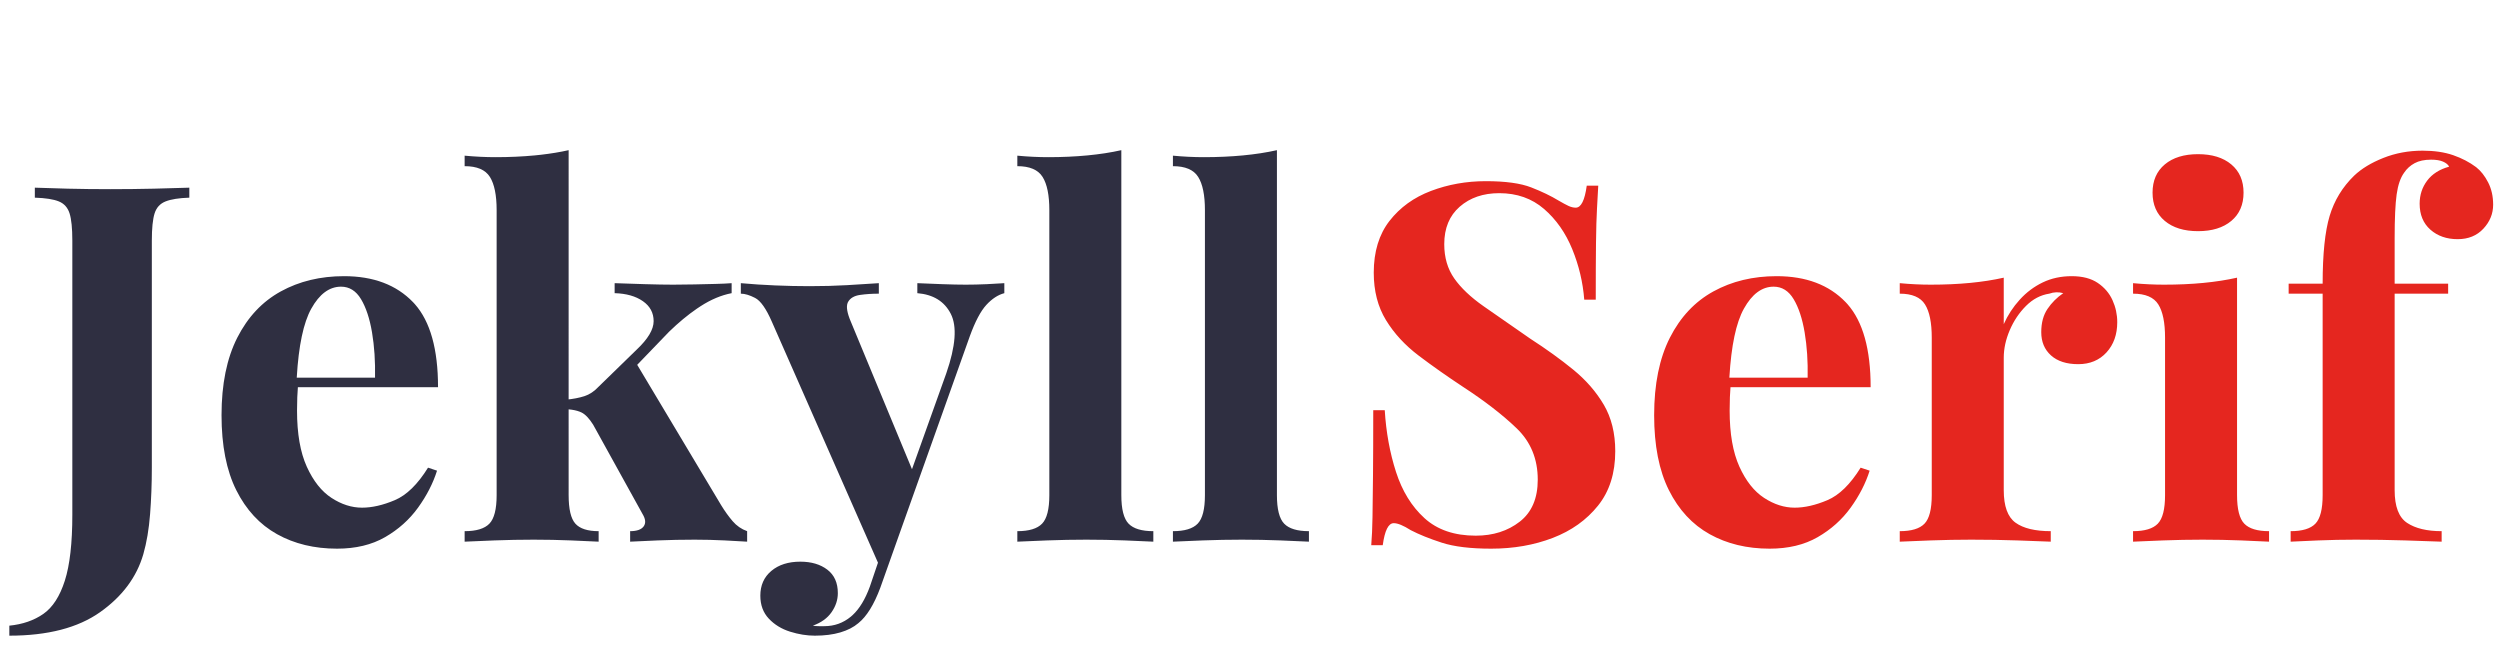
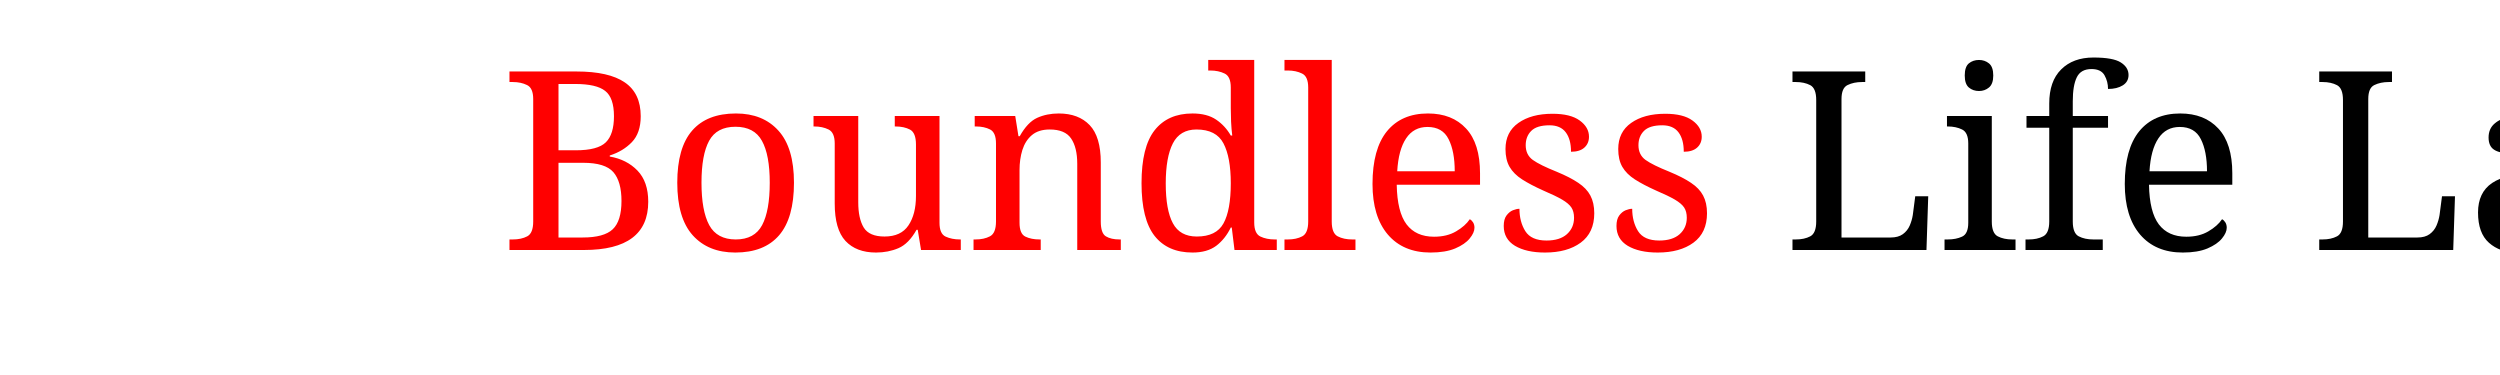
- <svg xmlns="http://www.w3.org/2000/svg" width="240px" height="64px" viewBox="0 0 240 64" version="1.1">
-   <g id="Page-1" stroke="none" stroke-width="1" fill="none" fill-rule="evenodd">
-     <g id="logo" transform="translate(2, 0)" fill-rule="nonzero">
-       <path id="Jekyll" fill="#2f2f41" d="M-1.104,61.024 C2.576,61.024 5.48,60.272 7.608,58.768 C9.736,57.264 11.12,55.408 11.76,53.2 C12.08,52.08 12.296,50.8 12.408,49.36 C12.52,47.92 12.576,46.44 12.576,44.92 L12.576,44.92 L12.576,23.104 C12.576,21.92 12.664,21.048 12.84,20.488 C13.016,19.928 13.368,19.544 13.896,19.336 C14.424,19.128 15.184,19.008 16.176,18.976 L16.176,18.976 L16.176,18.016 C15.28,18.048 14.152,18.08 12.792,18.112 C11.432,18.144 10.032,18.16 8.592,18.16 C7.152,18.16 5.784,18.144 4.488,18.112 C3.192,18.08 2.144,18.048 1.344,18.016 L1.344,18.016 L1.344,18.976 C2.368,19.008 3.136,19.128 3.648,19.336 C4.16,19.544 4.504,19.928 4.68,20.488 C4.856,21.048 4.944,21.92 4.944,23.104 L4.944,23.104 L4.944,49.408 C4.944,52.128 4.704,54.24 4.224,55.744 C3.744,57.248 3.056,58.312 2.16,58.936 C1.264,59.56 0.176,59.936 -1.104,60.064 L-1.104,60.064 L-1.104,61.024 Z M30.355,52.672 C32.147,52.672 33.683,52.304 34.963,51.568 C36.243,50.832 37.299,49.888 38.131,48.736 C38.963,47.584 39.571,46.4 39.955,45.184 L39.955,45.184 L39.091,44.896 C38.099,46.496 37.035,47.536 35.899,48.016 C34.763,48.496 33.715,48.736 32.755,48.736 C31.763,48.736 30.787,48.424 29.827,47.8 C28.867,47.176 28.075,46.176 27.451,44.8 C26.827,43.424 26.515,41.632 26.515,39.424 C26.515,38.976 26.523,38.544 26.539,38.128 C26.555,37.712 26.579,37.312 26.611,36.928 L26.593,37.168 L40.051,37.168 C40.051,33.532 39.309,30.875 37.826,29.197 L37.651,29.008 C36.051,27.344 33.843,26.512 31.027,26.512 C28.755,26.512 26.731,27 24.955,27.976 C23.179,28.952 21.787,30.432 20.779,32.416 C19.771,34.4 19.267,36.88 19.267,39.856 C19.267,42.768 19.739,45.168 20.683,47.056 C21.627,48.944 22.931,50.352 24.595,51.28 C26.259,52.208 28.179,52.672 30.355,52.672 Z M26.49,36.22 C26.669,33.175 27.133,30.979 27.883,29.632 C28.667,28.224 29.619,27.52 30.739,27.52 C31.539,27.52 32.179,27.92 32.659,28.72 C33.139,29.52 33.491,30.584 33.715,31.912 C33.939,33.24 34.035,34.688 34.003,36.256 L34.003,36.256 L26.487,36.256 L26.49,36.22 Z M69.725,52 L69.725,50.992 C69.181,50.8 68.717,50.48 68.333,50.032 C67.949,49.584 67.581,49.072 67.229,48.496 L67.229,48.496 L59.172,35.023 L62.237,31.84 C63.133,30.972 64.016,30.239 64.888,29.64 L65.261,29.392 C66.253,28.752 67.245,28.336 68.237,28.144 L68.237,28.144 L68.237,27.184 C67.853,27.216 67.341,27.24 66.701,27.256 C66.061,27.272 65.381,27.288 64.661,27.304 C63.941,27.32 63.261,27.328 62.621,27.328 C61.885,27.328 60.989,27.312 59.933,27.28 C58.877,27.248 57.901,27.216 57.005,27.184 L57.005,27.184 L57.005,28.144 C58.125,28.176 59.029,28.432 59.717,28.912 C60.405,29.392 60.749,30.032 60.749,30.832 C60.749,31.632 60.205,32.544 59.117,33.568 L59.117,33.568 L55.469,37.12 C55.053,37.568 54.597,37.872 54.101,38.032 C53.605,38.192 53.021,38.304 52.349,38.368 L52.588,38.342 L52.589,14.416 C51.762,14.603 50.869,14.75 49.909,14.859 L49.325,14.92 C48.141,15.032 46.893,15.088 45.581,15.088 C44.621,15.088 43.629,15.04 42.605,14.944 L42.605,14.944 L42.605,15.952 C43.789,15.952 44.597,16.296 45.029,16.984 C45.461,17.672 45.677,18.736 45.677,20.176 L45.677,20.176 L45.677,47.536 C45.677,48.88 45.445,49.792 44.981,50.272 C44.517,50.752 43.725,50.992 42.605,50.992 L42.605,50.992 L42.605,52 C43.245,51.968 44.197,51.928 45.461,51.88 C46.725,51.832 47.981,51.808 49.229,51.808 C50.445,51.808 51.637,51.832 52.805,51.88 C53.973,51.928 54.861,51.968 55.469,52 L55.469,52 L55.469,50.992 C54.413,50.992 53.669,50.752 53.237,50.272 C52.805,49.792 52.589,48.88 52.589,47.536 L52.589,47.536 L52.588,39.298 L52.602,39.298 C53.012,39.336 53.36,39.41 53.648,39.521 L53.813,39.592 C54.181,39.768 54.557,40.16 54.941,40.768 L54.941,40.768 L59.693,49.36 C59.981,49.84 60.013,50.232 59.789,50.536 C59.565,50.84 59.133,50.992 58.493,50.992 L58.493,50.992 L58.493,52 C59.069,51.968 59.949,51.928 61.133,51.88 C62.317,51.832 63.501,51.808 64.685,51.808 C65.645,51.808 66.605,51.832 67.565,51.88 C68.525,51.928 69.245,51.968 69.725,52 L69.725,52 Z M76.224,61.024 C77.152,61.024 77.968,60.92 78.672,60.712 C79.376,60.504 79.952,60.208 80.4,59.824 C81.2,59.184 81.904,58.048 82.512,56.416 L82.512,56.416 L84.336,51.28 L91.104,32.272 C91.616,30.864 92.144,29.864 92.688,29.272 C93.232,28.68 93.808,28.304 94.416,28.144 L94.416,28.144 L94.416,27.184 C94,27.216 93.44,27.248 92.736,27.28 C92.032,27.312 91.36,27.328 90.72,27.328 C90.08,27.328 89.328,27.312 88.464,27.28 C87.6,27.248 86.8,27.216 86.064,27.184 L86.064,27.184 L86.064,28.144 C87.6,28.272 88.672,28.936 89.28,30.136 C89.888,31.336 89.744,33.232 88.848,35.824 L88.848,35.824 L85.55,45.046 L79.68,30.88 C79.325,30.053 79.223,29.451 79.373,29.074 L79.416,28.984 C79.624,28.616 80.008,28.392 80.568,28.312 C81.128,28.232 81.728,28.192 82.368,28.192 L82.368,28.192 L82.368,27.184 C81.408,27.248 80.384,27.312 79.296,27.376 C78.208,27.44 77.008,27.472 75.696,27.472 C74.64,27.472 73.544,27.448 72.408,27.4 C71.272,27.352 70.176,27.28 69.12,27.184 L69.12,27.184 L69.12,28.192 C69.504,28.192 69.96,28.328 70.488,28.6 C71.016,28.872 71.552,29.632 72.096,30.88 L72.096,30.88 L82.285,54.018 L81.504,56.32 C81.061,57.531 80.509,58.442 79.847,59.053 L79.68,59.2 C78.944,59.808 78.096,60.112 77.136,60.112 L77.136,60.112 L76.608,60.112 C76.384,60.112 76.192,60.096 76.032,60.064 C76.832,59.776 77.432,59.344 77.832,58.768 C78.232,58.192 78.432,57.584 78.432,56.944 C78.432,55.952 78.096,55.2 77.424,54.688 C76.752,54.176 75.888,53.92 74.832,53.92 C73.68,53.92 72.752,54.216 72.048,54.808 C71.344,55.4 70.992,56.192 70.992,57.184 C70.992,58.08 71.264,58.816 71.808,59.392 C72.352,59.968 73.032,60.384 73.848,60.64 C74.664,60.896 75.456,61.024 76.224,61.024 Z M108.72,52 L108.72,50.992 C107.6,50.992 106.808,50.752 106.344,50.272 C105.88,49.792 105.648,48.88 105.648,47.536 L105.648,47.536 L105.648,14.416 C104.656,14.64 103.568,14.808 102.384,14.92 C101.2,15.032 99.952,15.088 98.64,15.088 C97.68,15.088 96.688,15.04 95.664,14.944 L95.664,14.944 L95.664,15.952 C96.848,15.952 97.656,16.296 98.088,16.984 C98.52,17.672 98.736,18.736 98.736,20.176 L98.736,20.176 L98.736,47.536 C98.736,48.88 98.504,49.792 98.04,50.272 C97.576,50.752 96.784,50.992 95.664,50.992 L95.664,50.992 L95.664,52 C96.304,51.968 97.256,51.928 98.52,51.88 C99.784,51.832 101.04,51.808 102.288,51.808 C103.536,51.808 104.768,51.832 105.984,51.88 C107.2,51.928 108.112,51.968 108.72,52 L108.72,52 Z M123.657,52 L123.657,50.992 C122.537,50.992 121.745,50.752 121.281,50.272 C120.817,49.792 120.585,48.88 120.585,47.536 L120.585,47.536 L120.585,14.416 C119.593,14.64 118.505,14.808 117.321,14.92 C116.137,15.032 114.889,15.088 113.577,15.088 C112.617,15.088 111.625,15.04 110.601,14.944 L110.601,14.944 L110.601,15.952 C111.785,15.952 112.593,16.296 113.025,16.984 C113.457,17.672 113.673,18.736 113.673,20.176 L113.673,20.176 L113.673,47.536 C113.673,48.88 113.441,49.792 112.977,50.272 C112.513,50.752 111.721,50.992 110.601,50.992 L110.601,50.992 L110.601,52 C111.241,51.968 112.193,51.928 113.457,51.88 C114.721,51.832 115.977,51.808 117.225,51.808 C118.473,51.808 119.705,51.832 120.921,51.88 C122.137,51.928 123.049,51.968 123.657,52 L123.657,52 Z" />
-       <path id="Serif" fill="#E5261F" d="M141.16,52.672 C143.304,52.672 145.272,52.328 147.064,51.64 C148.856,50.952 150.304,49.92 151.408,48.544 C152.512,47.168 153.064,45.424 153.064,43.312 C153.064,41.584 152.696,40.096 151.96,38.848 C151.224,37.6 150.248,36.48 149.032,35.488 C147.816,34.496 146.44,33.504 144.904,32.512 C143.144,31.296 141.648,30.256 140.416,29.392 C139.184,28.528 138.248,27.64 137.608,26.728 C136.968,25.816 136.648,24.72 136.648,23.44 C136.648,21.904 137.144,20.704 138.136,19.84 C139.128,18.976 140.392,18.544 141.928,18.544 C143.624,18.544 145.056,19.048 146.224,20.056 C147.392,21.064 148.296,22.352 148.936,23.92 C149.576,25.488 149.96,27.104 150.088,28.768 L150.088,28.768 L151.192,28.768 C151.192,26.528 151.2,24.72 151.216,23.344 C151.232,21.968 151.264,20.856 151.312,20.008 C151.36,19.16 151.4,18.432 151.432,17.824 L151.432,17.824 L150.328,17.824 C150.136,19.232 149.784,19.936 149.272,19.936 C149.048,19.936 148.816,19.88 148.576,19.768 C148.336,19.656 148.024,19.488 147.64,19.264 C146.904,18.816 146.024,18.392 145,17.992 C143.976,17.592 142.52,17.392 140.632,17.392 C138.776,17.392 137.024,17.704 135.376,18.328 C133.728,18.952 132.4,19.912 131.392,21.208 C130.384,22.504 129.88,24.16 129.88,26.176 C129.88,27.936 130.272,29.456 131.056,30.736 C131.84,32.016 132.888,33.152 134.2,34.144 C135.512,35.136 136.92,36.128 138.424,37.12 C140.536,38.496 142.264,39.832 143.608,41.128 C144.952,42.424 145.624,44.064 145.624,46.048 C145.624,47.84 145.048,49.184 143.896,50.08 C142.744,50.976 141.336,51.424 139.672,51.424 C137.624,51.424 135.984,50.864 134.752,49.744 C133.52,48.624 132.608,47.144 132.016,45.304 C131.424,43.464 131.064,41.488 130.936,39.376 L130.936,39.376 L129.832,39.376 C129.832,41.904 129.824,43.992 129.808,45.64 C129.792,47.288 129.776,48.624 129.76,49.648 C129.744,50.672 129.704,51.568 129.64,52.336 L129.64,52.336 L130.744,52.336 C130.936,50.928 131.288,50.224 131.8,50.224 C132.184,50.224 132.728,50.448 133.432,50.896 C134.232,51.312 135.224,51.712 136.408,52.096 C137.592,52.48 139.176,52.672 141.16,52.672 Z M167.886,52.672 C169.678,52.672 171.214,52.304 172.494,51.568 C173.774,50.832 174.83,49.888 175.662,48.736 C176.494,47.584 177.102,46.4 177.486,45.184 L177.486,45.184 L176.622,44.896 C175.63,46.496 174.566,47.536 173.43,48.016 C172.294,48.496 171.246,48.736 170.286,48.736 C169.294,48.736 168.318,48.424 167.358,47.8 C166.398,47.176 165.606,46.176 164.982,44.8 C164.358,43.424 164.046,41.632 164.046,39.424 C164.046,38.976 164.054,38.544 164.07,38.128 C164.086,37.712 164.11,37.312 164.142,36.928 L164.124,37.168 L177.582,37.168 C177.582,33.532 176.84,30.875 175.357,29.197 L175.182,29.008 C173.582,27.344 171.374,26.512 168.558,26.512 C166.286,26.512 164.262,27 162.486,27.976 C160.71,28.952 159.318,30.432 158.31,32.416 C157.302,34.4 156.798,36.88 156.798,39.856 C156.798,42.768 157.27,45.168 158.214,47.056 C159.158,48.944 160.462,50.352 162.126,51.28 C163.79,52.208 165.71,52.672 167.886,52.672 Z M164.021,36.22 C164.2,33.175 164.664,30.979 165.414,29.632 C166.198,28.224 167.15,27.52 168.27,27.52 C169.07,27.52 169.71,27.92 170.19,28.72 C170.67,29.52 171.022,30.584 171.246,31.912 C171.47,33.24 171.566,34.688 171.534,36.256 L171.534,36.256 L164.018,36.256 L164.021,36.22 Z M194.872,52 L194.872,50.992 C193.368,50.992 192.24,50.72 191.488,50.176 C190.736,49.632 190.36,48.592 190.36,47.056 L190.36,47.056 L190.36,34.336 C190.36,33.472 190.552,32.592 190.936,31.696 C191.32,30.8 191.84,30.024 192.496,29.368 C193.152,28.712 193.896,28.32 194.728,28.192 C195.176,28.032 195.624,28.016 196.072,28.144 C195.464,28.56 194.96,29.064 194.56,29.656 C194.16,30.248 193.96,30.992 193.96,31.888 C193.96,32.816 194.272,33.56 194.896,34.12 C195.52,34.68 196.392,34.96 197.512,34.96 C198.632,34.96 199.536,34.584 200.224,33.832 C200.912,33.08 201.256,32.112 201.256,30.928 C201.256,30.192 201.104,29.488 200.8,28.816 C200.496,28.144 200.024,27.592 199.384,27.16 C198.744,26.728 197.912,26.512 196.888,26.512 C195.864,26.512 194.936,26.712 194.104,27.112 C193.272,27.512 192.536,28.064 191.896,28.768 C191.256,29.472 190.744,30.256 190.36,31.12 L190.36,31.12 L190.36,26.656 C189.368,26.88 188.288,27.048 187.12,27.16 C185.952,27.272 184.696,27.328 183.352,27.328 C182.392,27.328 181.4,27.28 180.376,27.184 L180.376,27.184 L180.376,28.192 C181.56,28.192 182.368,28.536 182.8,29.224 C183.232,29.912 183.448,30.976 183.448,32.416 L183.448,32.416 L183.448,47.536 C183.448,48.88 183.216,49.792 182.752,50.272 C182.288,50.752 181.496,50.992 180.376,50.992 L180.376,50.992 L180.376,52 C181.048,51.968 182.04,51.928 183.352,51.88 C184.664,51.832 185.96,51.808 187.24,51.808 C188.776,51.808 190.248,51.832 191.656,51.88 C193.064,51.928 194.136,51.968 194.872,52 L194.872,52 Z M209.013,22.192 C210.357,22.192 211.421,21.864 212.205,21.208 C212.989,20.552 213.381,19.648 213.381,18.496 C213.381,17.344 212.989,16.44 212.205,15.784 C211.421,15.128 210.357,14.8 209.013,14.8 C207.669,14.8 206.605,15.128 205.821,15.784 C205.037,16.44 204.645,17.344 204.645,18.496 C204.645,19.648 205.037,20.552 205.821,21.208 C206.605,21.864 207.669,22.192 209.013,22.192 Z M215.829,52 L215.829,50.992 C214.709,50.992 213.917,50.752 213.453,50.272 C212.989,49.792 212.757,48.88 212.757,47.536 L212.757,47.536 L212.757,26.656 C211.765,26.88 210.685,27.048 209.517,27.16 C208.349,27.272 207.093,27.328 205.749,27.328 C204.789,27.328 203.797,27.28 202.773,27.184 L202.773,27.184 L202.773,28.192 C203.957,28.192 204.765,28.536 205.197,29.224 C205.629,29.912 205.845,30.976 205.845,32.416 L205.845,32.416 L205.845,47.536 C205.845,48.88 205.613,49.792 205.149,50.272 C204.685,50.752 203.893,50.992 202.773,50.992 L202.773,50.992 L202.773,52 C203.413,51.968 204.373,51.928 205.653,51.88 C206.933,51.832 208.197,51.808 209.445,51.808 C210.693,51.808 211.925,51.832 213.141,51.88 C214.357,51.928 215.253,51.968 215.829,52 L215.829,52 Z M232.398,52 L232.398,50.992 C230.99,50.992 229.886,50.728 229.086,50.2 C228.286,49.672 227.886,48.624 227.886,47.056 L227.886,47.056 L227.886,28.192 L233.022,28.192 L233.022,27.232 L227.886,27.232 L227.886,22.864 C227.886,20.976 227.95,19.576 228.078,18.664 C228.206,17.752 228.446,17.056 228.798,16.576 C229.054,16.192 229.39,15.888 229.806,15.664 C230.222,15.44 230.75,15.328 231.39,15.328 C231.87,15.328 232.254,15.392 232.542,15.52 C232.83,15.648 233.022,15.808 233.118,16 C232.19,16.256 231.486,16.704 231.006,17.344 C230.526,17.984 230.286,18.72 230.286,19.552 C230.286,20.608 230.63,21.44 231.318,22.048 C232.006,22.656 232.878,22.96 233.934,22.96 C234.958,22.96 235.782,22.624 236.406,21.952 C237.03,21.28 237.342,20.512 237.342,19.648 C237.342,18.848 237.182,18.136 236.862,17.512 C236.542,16.888 236.158,16.4 235.71,16.048 C235.07,15.568 234.334,15.184 233.502,14.896 C232.67,14.608 231.694,14.464 230.574,14.464 C229.23,14.464 227.974,14.696 226.806,15.16 C225.638,15.624 224.702,16.192 223.998,16.864 C222.878,17.952 222.094,19.24 221.646,20.728 C221.198,22.216 220.974,24.384 220.974,27.232 L220.974,27.232 L217.71,27.232 L217.71,28.192 L220.974,28.192 L220.974,47.536 C220.974,48.88 220.742,49.792 220.278,50.272 C219.814,50.752 219.022,50.992 217.902,50.992 L217.902,50.992 L217.902,52 C218.51,51.968 219.398,51.928 220.566,51.88 C221.734,51.832 222.926,51.808 224.142,51.808 C225.806,51.808 227.39,51.832 228.894,51.88 C230.398,51.928 231.566,51.968 232.398,52 L232.398,52 Z" />
-     </g>
-   </g>
+ <svg xmlns="http://www.w3.org/2000/svg" width="400" height="60" viewBox="0 0 240 60">
+   <text x="0" y="40" font-family="serif" font-size="40" fill="#000000">
+     <tspan fill="#FF0000">Boundless</tspan> Life Lab</text>
</svg>
